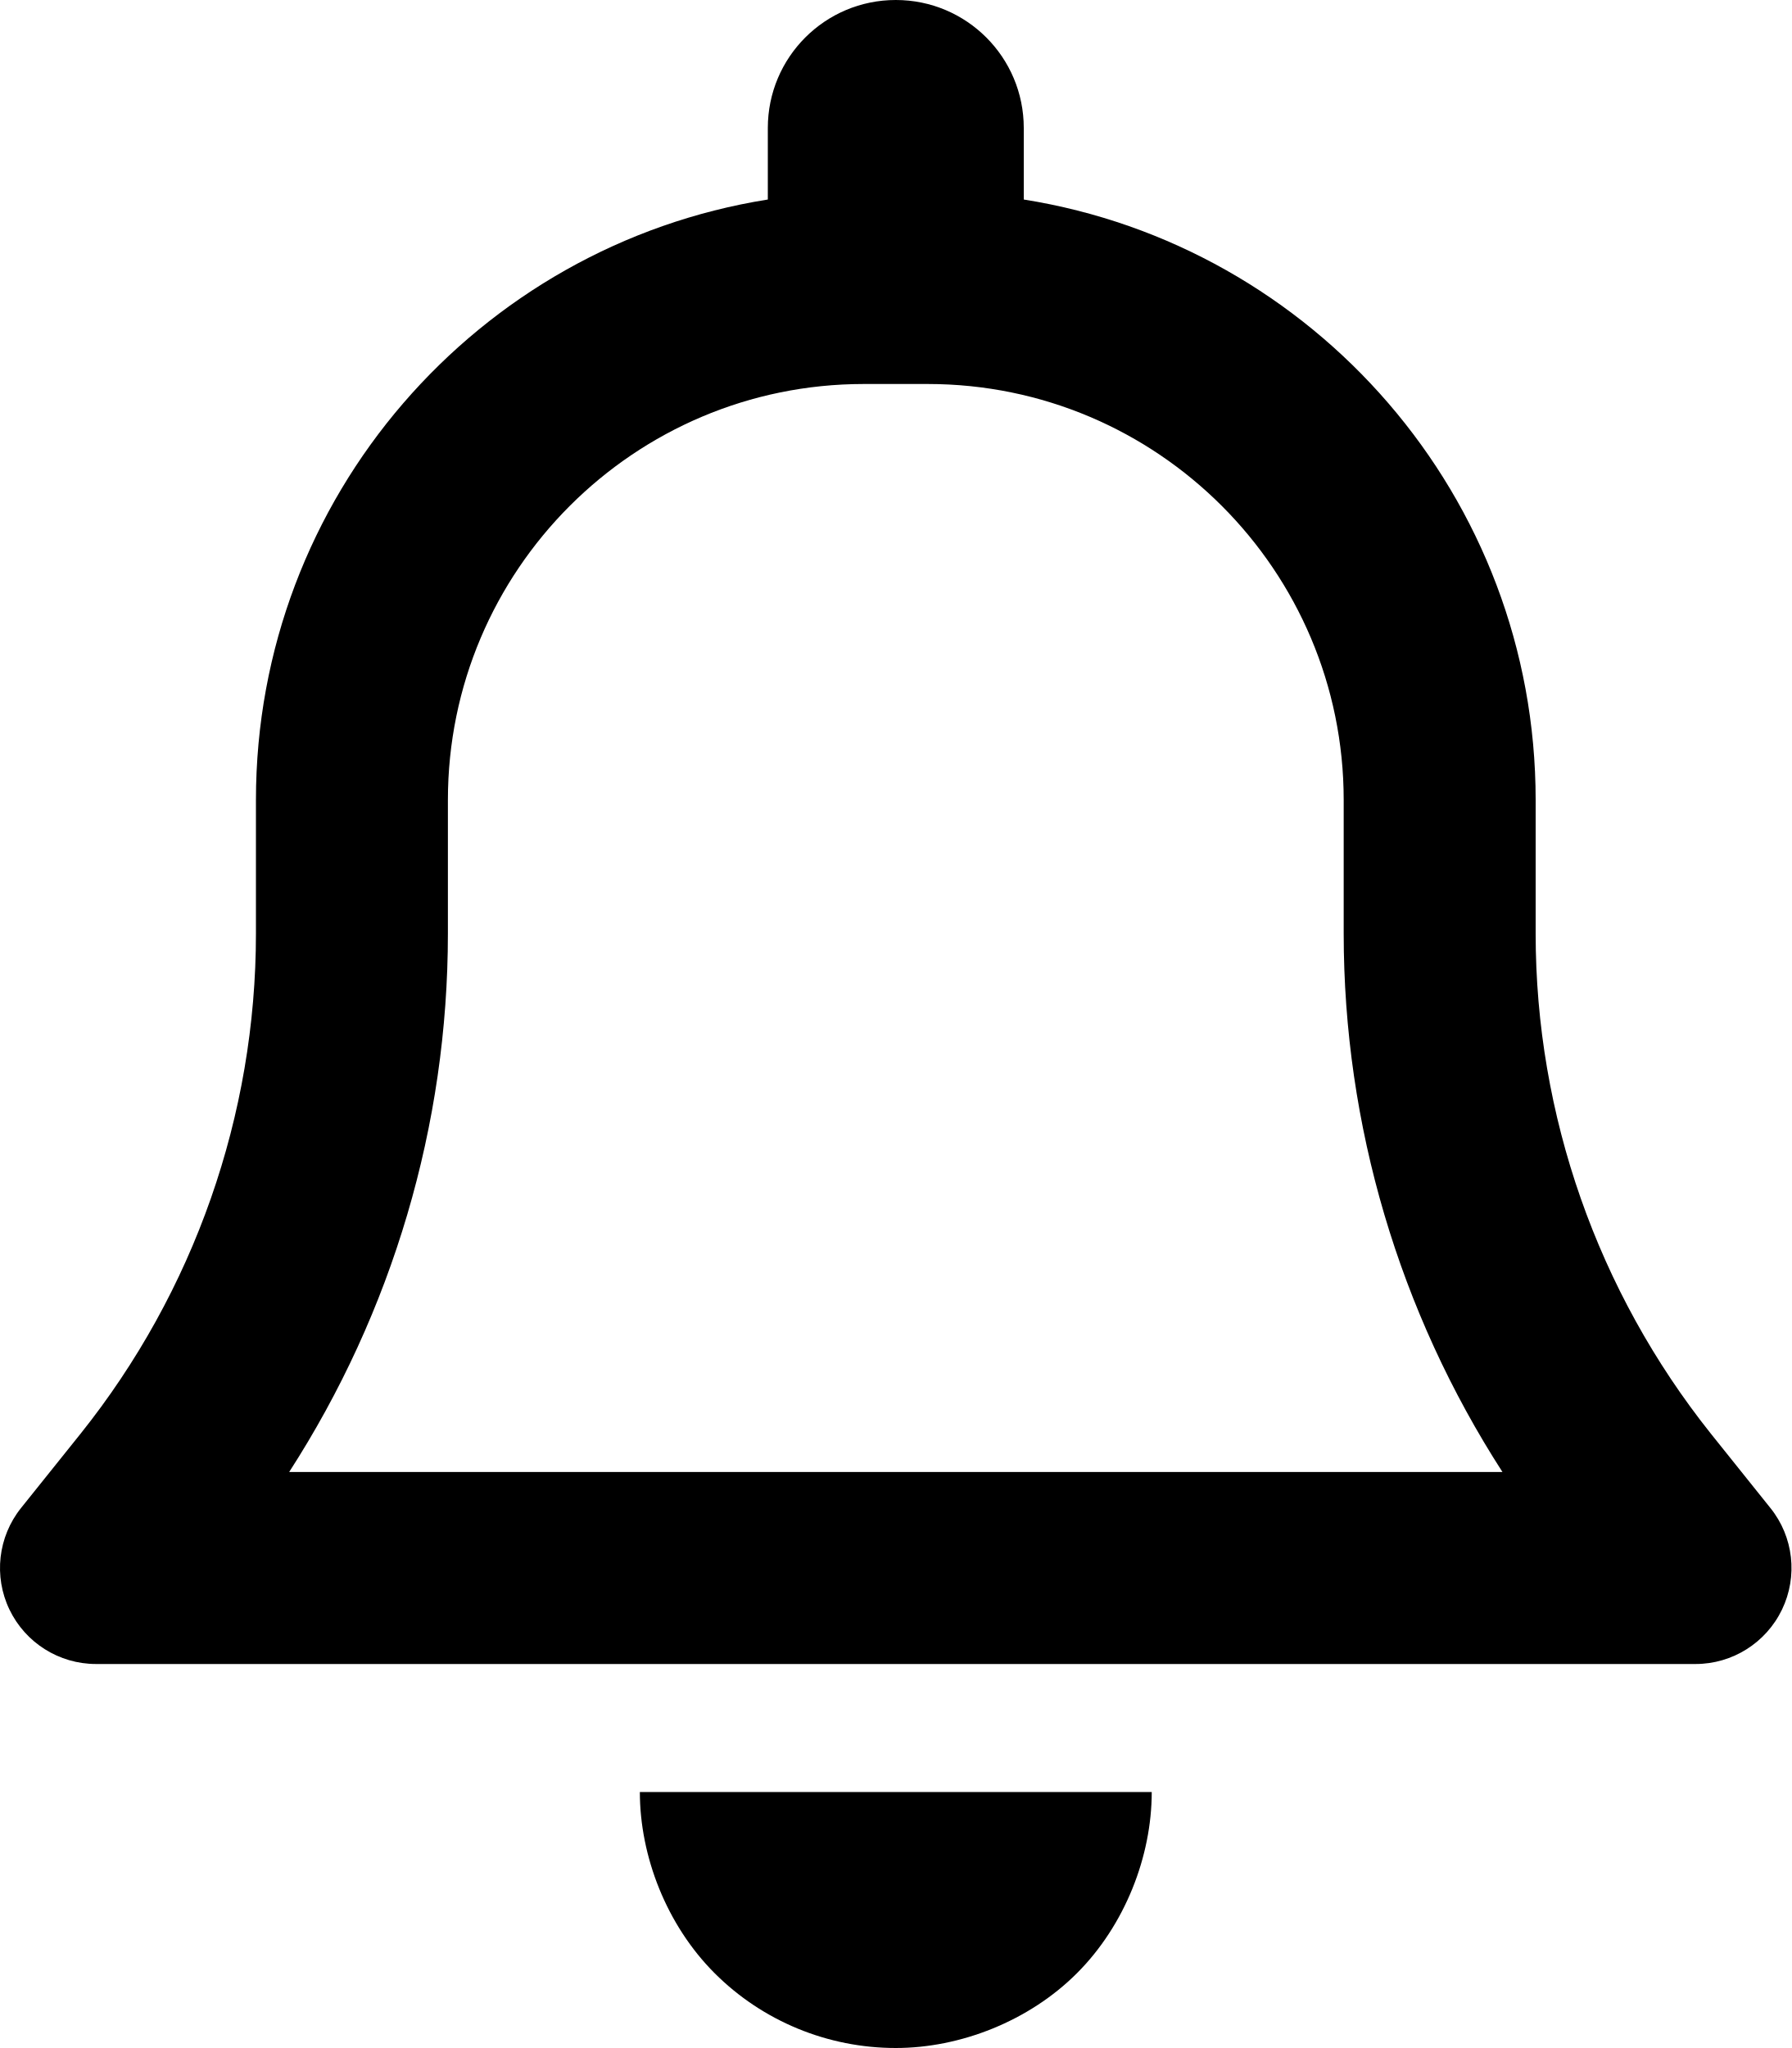
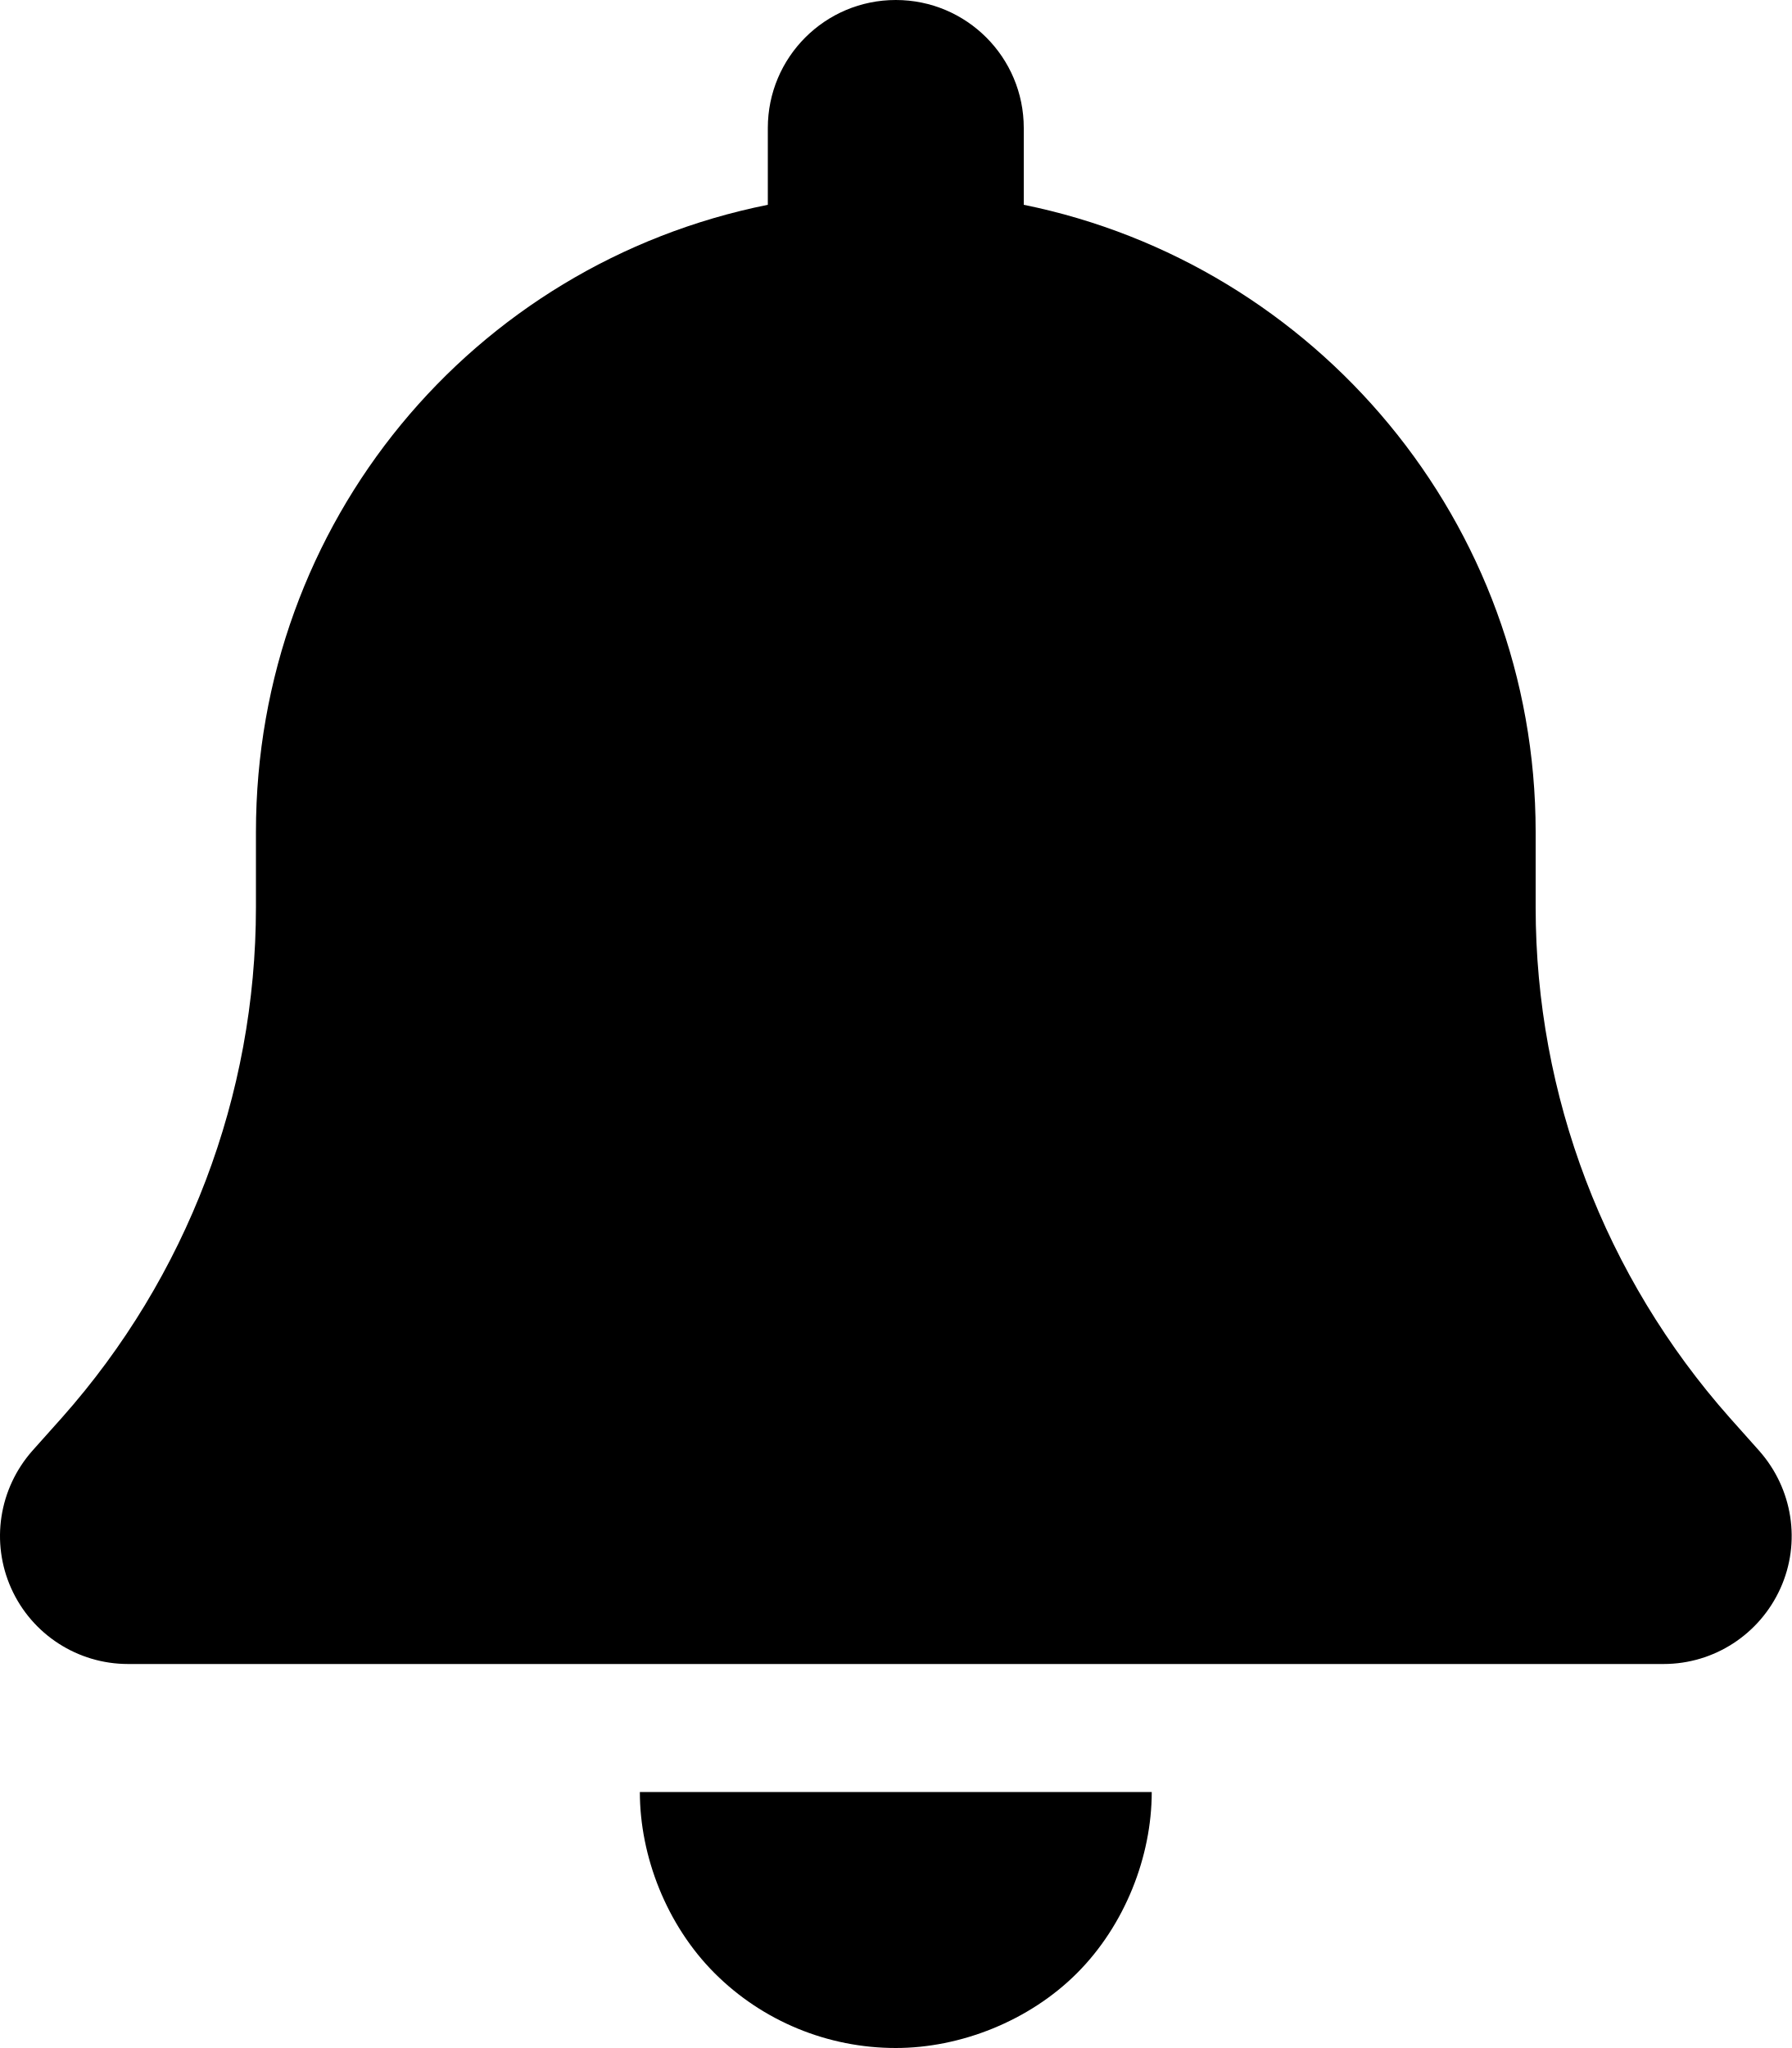
<svg xmlns="http://www.w3.org/2000/svg" viewBox="0 0 448 512">
-   <path d="M256 32V49.88C328.5 61.39 384 124.2 384 200V233.4C384 278.8 399.5 322.9 427.8 358.4L442.7 377C448.5 384.2 449.6 394.1 445.6 402.4C441.6 410.7 433.2 416 424 416H24C14.77 416 6.365 410.7 2.369 402.4C-1.628 394.1-.504 384.2 5.26 377L20.17 358.4C48.54 322.9 64 278.8 64 233.4V200C64 124.2 119.5 61.39 192 49.88V32C192 14.33 206.3 0 224 0C241.7 0 256 14.33 256 32V32zM216 96C158.6 96 112 142.6 112 200V233.4C112 281.3 98.12 328 72.31 368H375.7C349.9 328 336 281.3 336 233.4V200C336 142.6 289.4 96 232 96H216zM288 448C288 464.1 281.3 481.3 269.3 493.3C257.3 505.3 240.1 512 224 512C207 512 190.7 505.3 178.7 493.3C166.7 481.3 160 464.1 160 448H288z" />
+   <path d="M256 32V51.2C329 66.03 384 130.6 384 208V226.8C384 273.9 401.3 319.2 432.5 354.4L439.9 362.7C448.3 372.2 450.4 385.6 445.2 397.1C440 408.6 428.6 416 416 416H32C19.4 416 7.971 408.6 2.809 397.1C-2.353 385.6-.288 372.2 8.084 362.7L15.5 354.4C46.74 319.2 64 273.9 64 226.8V208C64 130.6 118.1 66.03 192 51.2V32C192 14.33 206.3 0 224 0C241.7 0 256 14.33 256 32H256zM224 512C207 512 190.7 505.3 178.7 493.3C166.7 481.3 160 464.1 160 448H288C288 464.1 281.3 481.3 269.3 493.3C257.3 505.3 240.1 512 224 512z" />
</svg>
